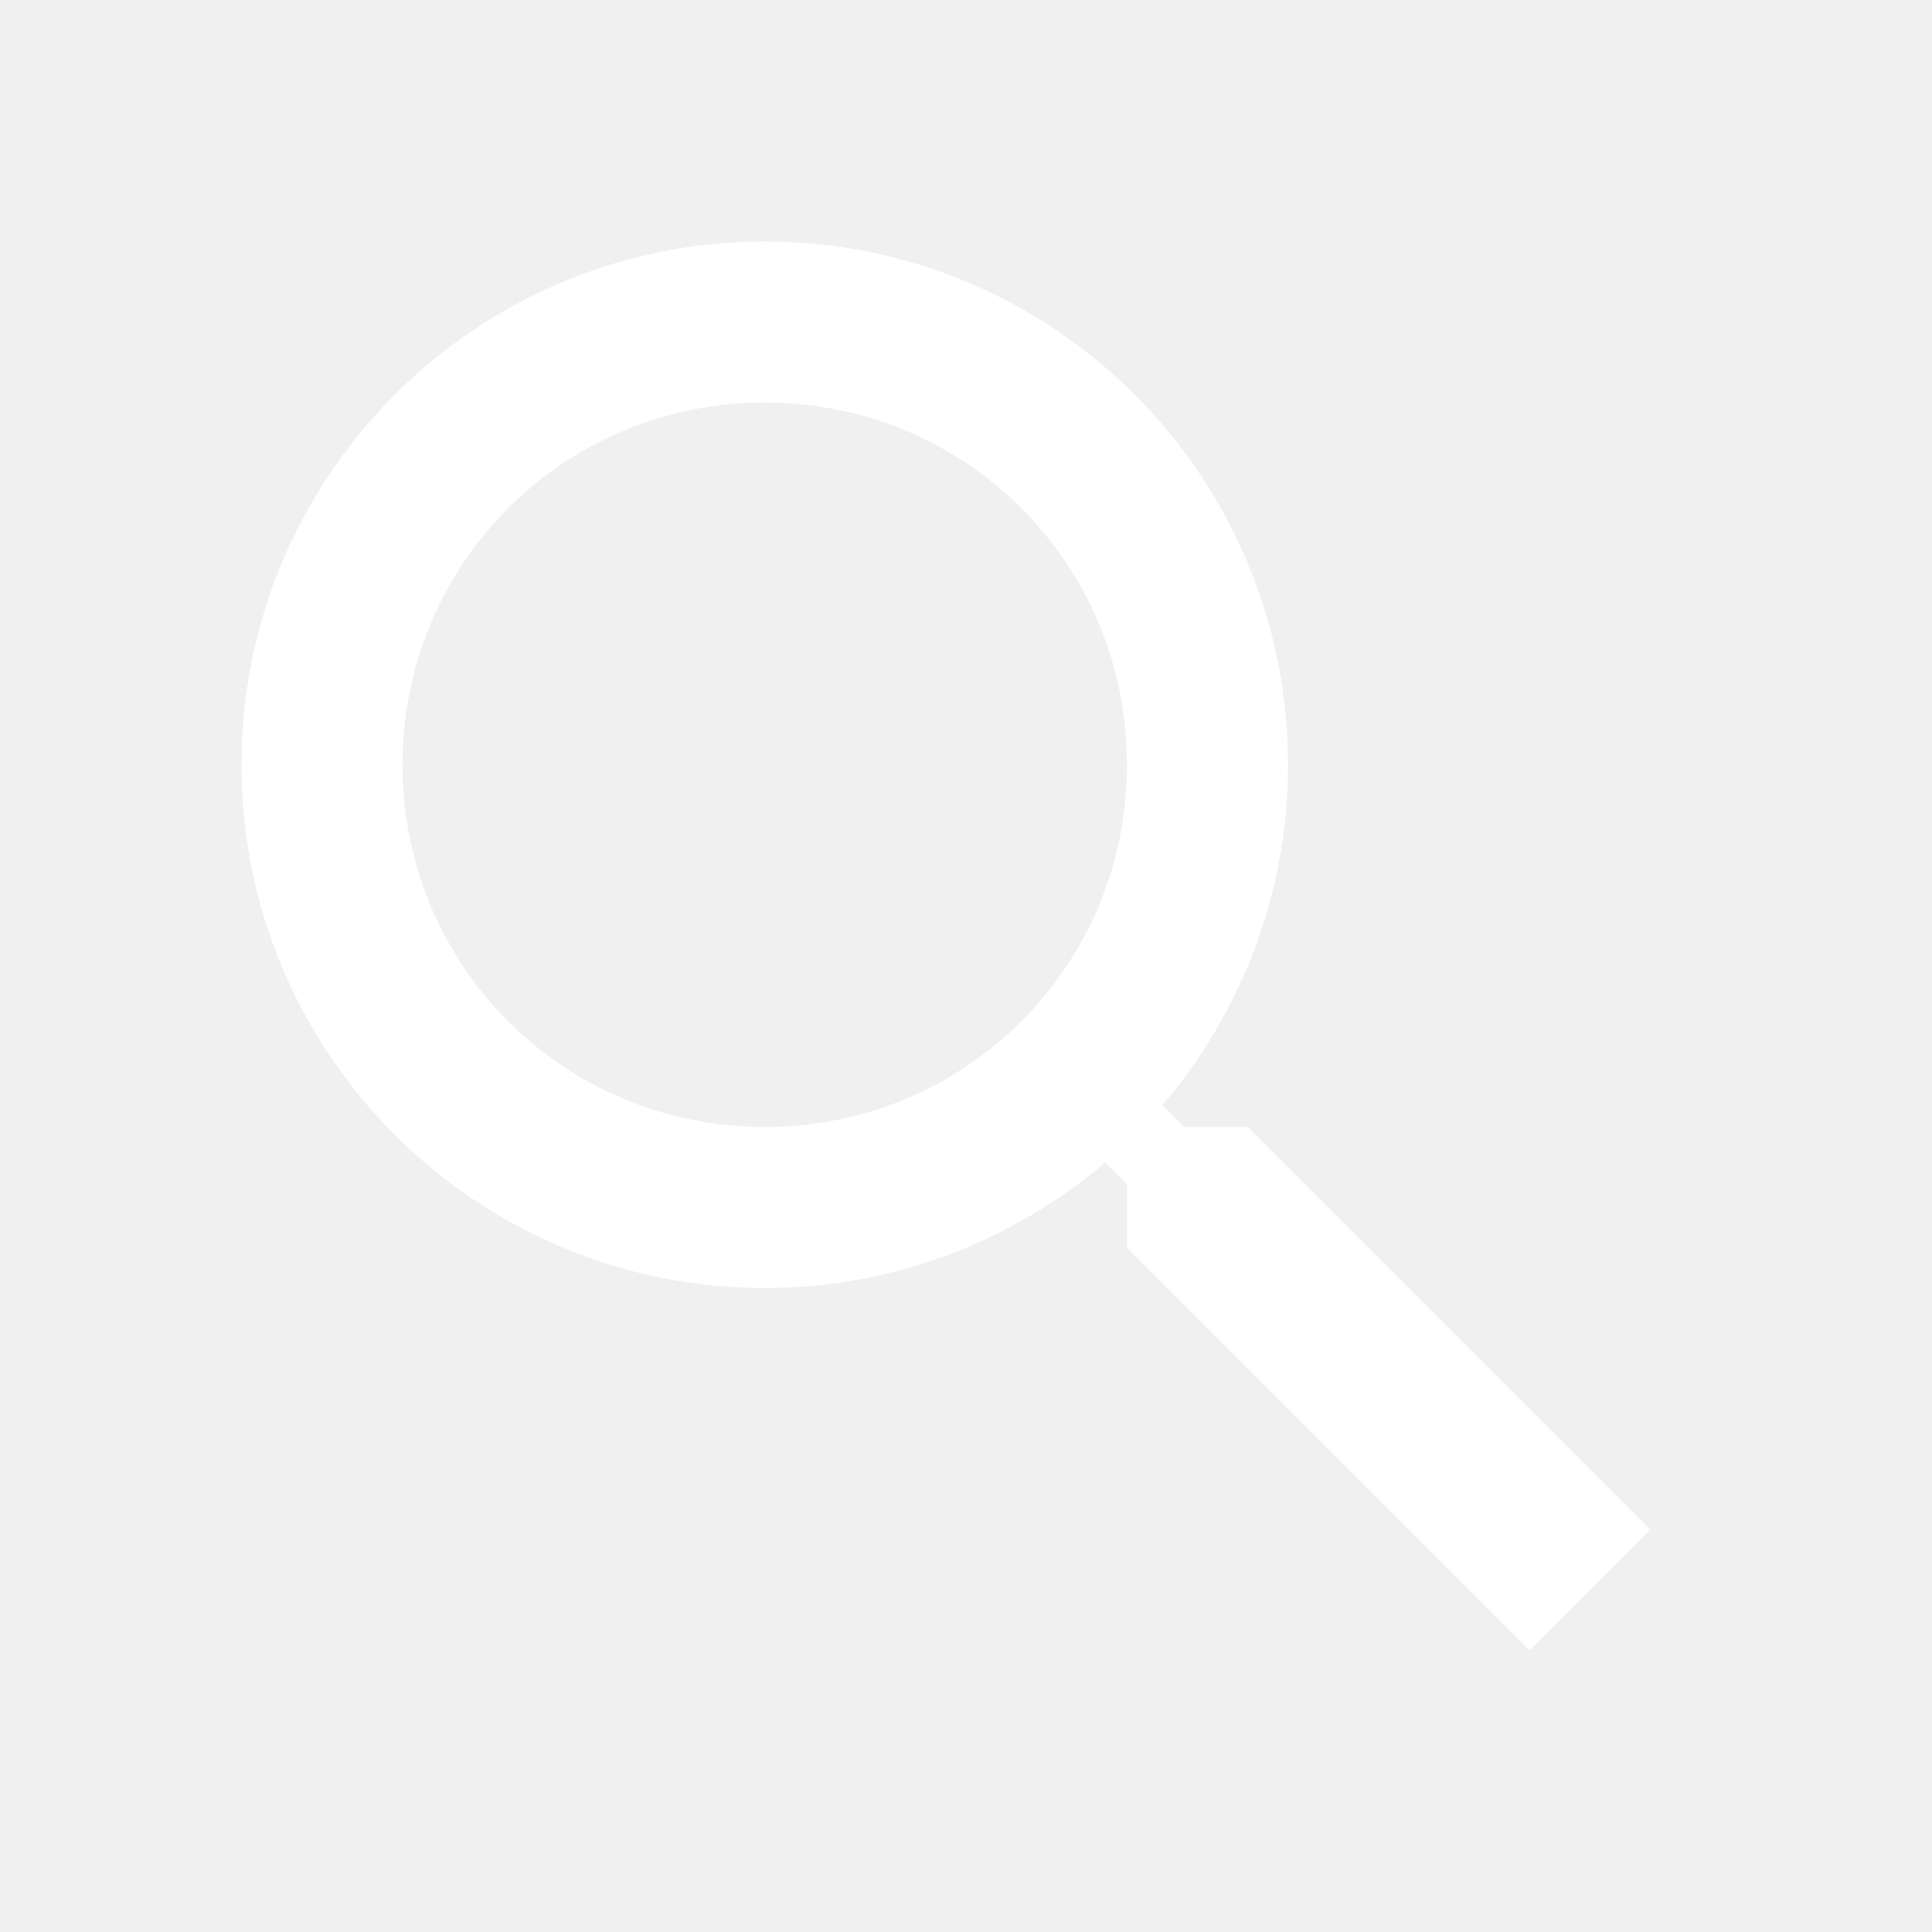
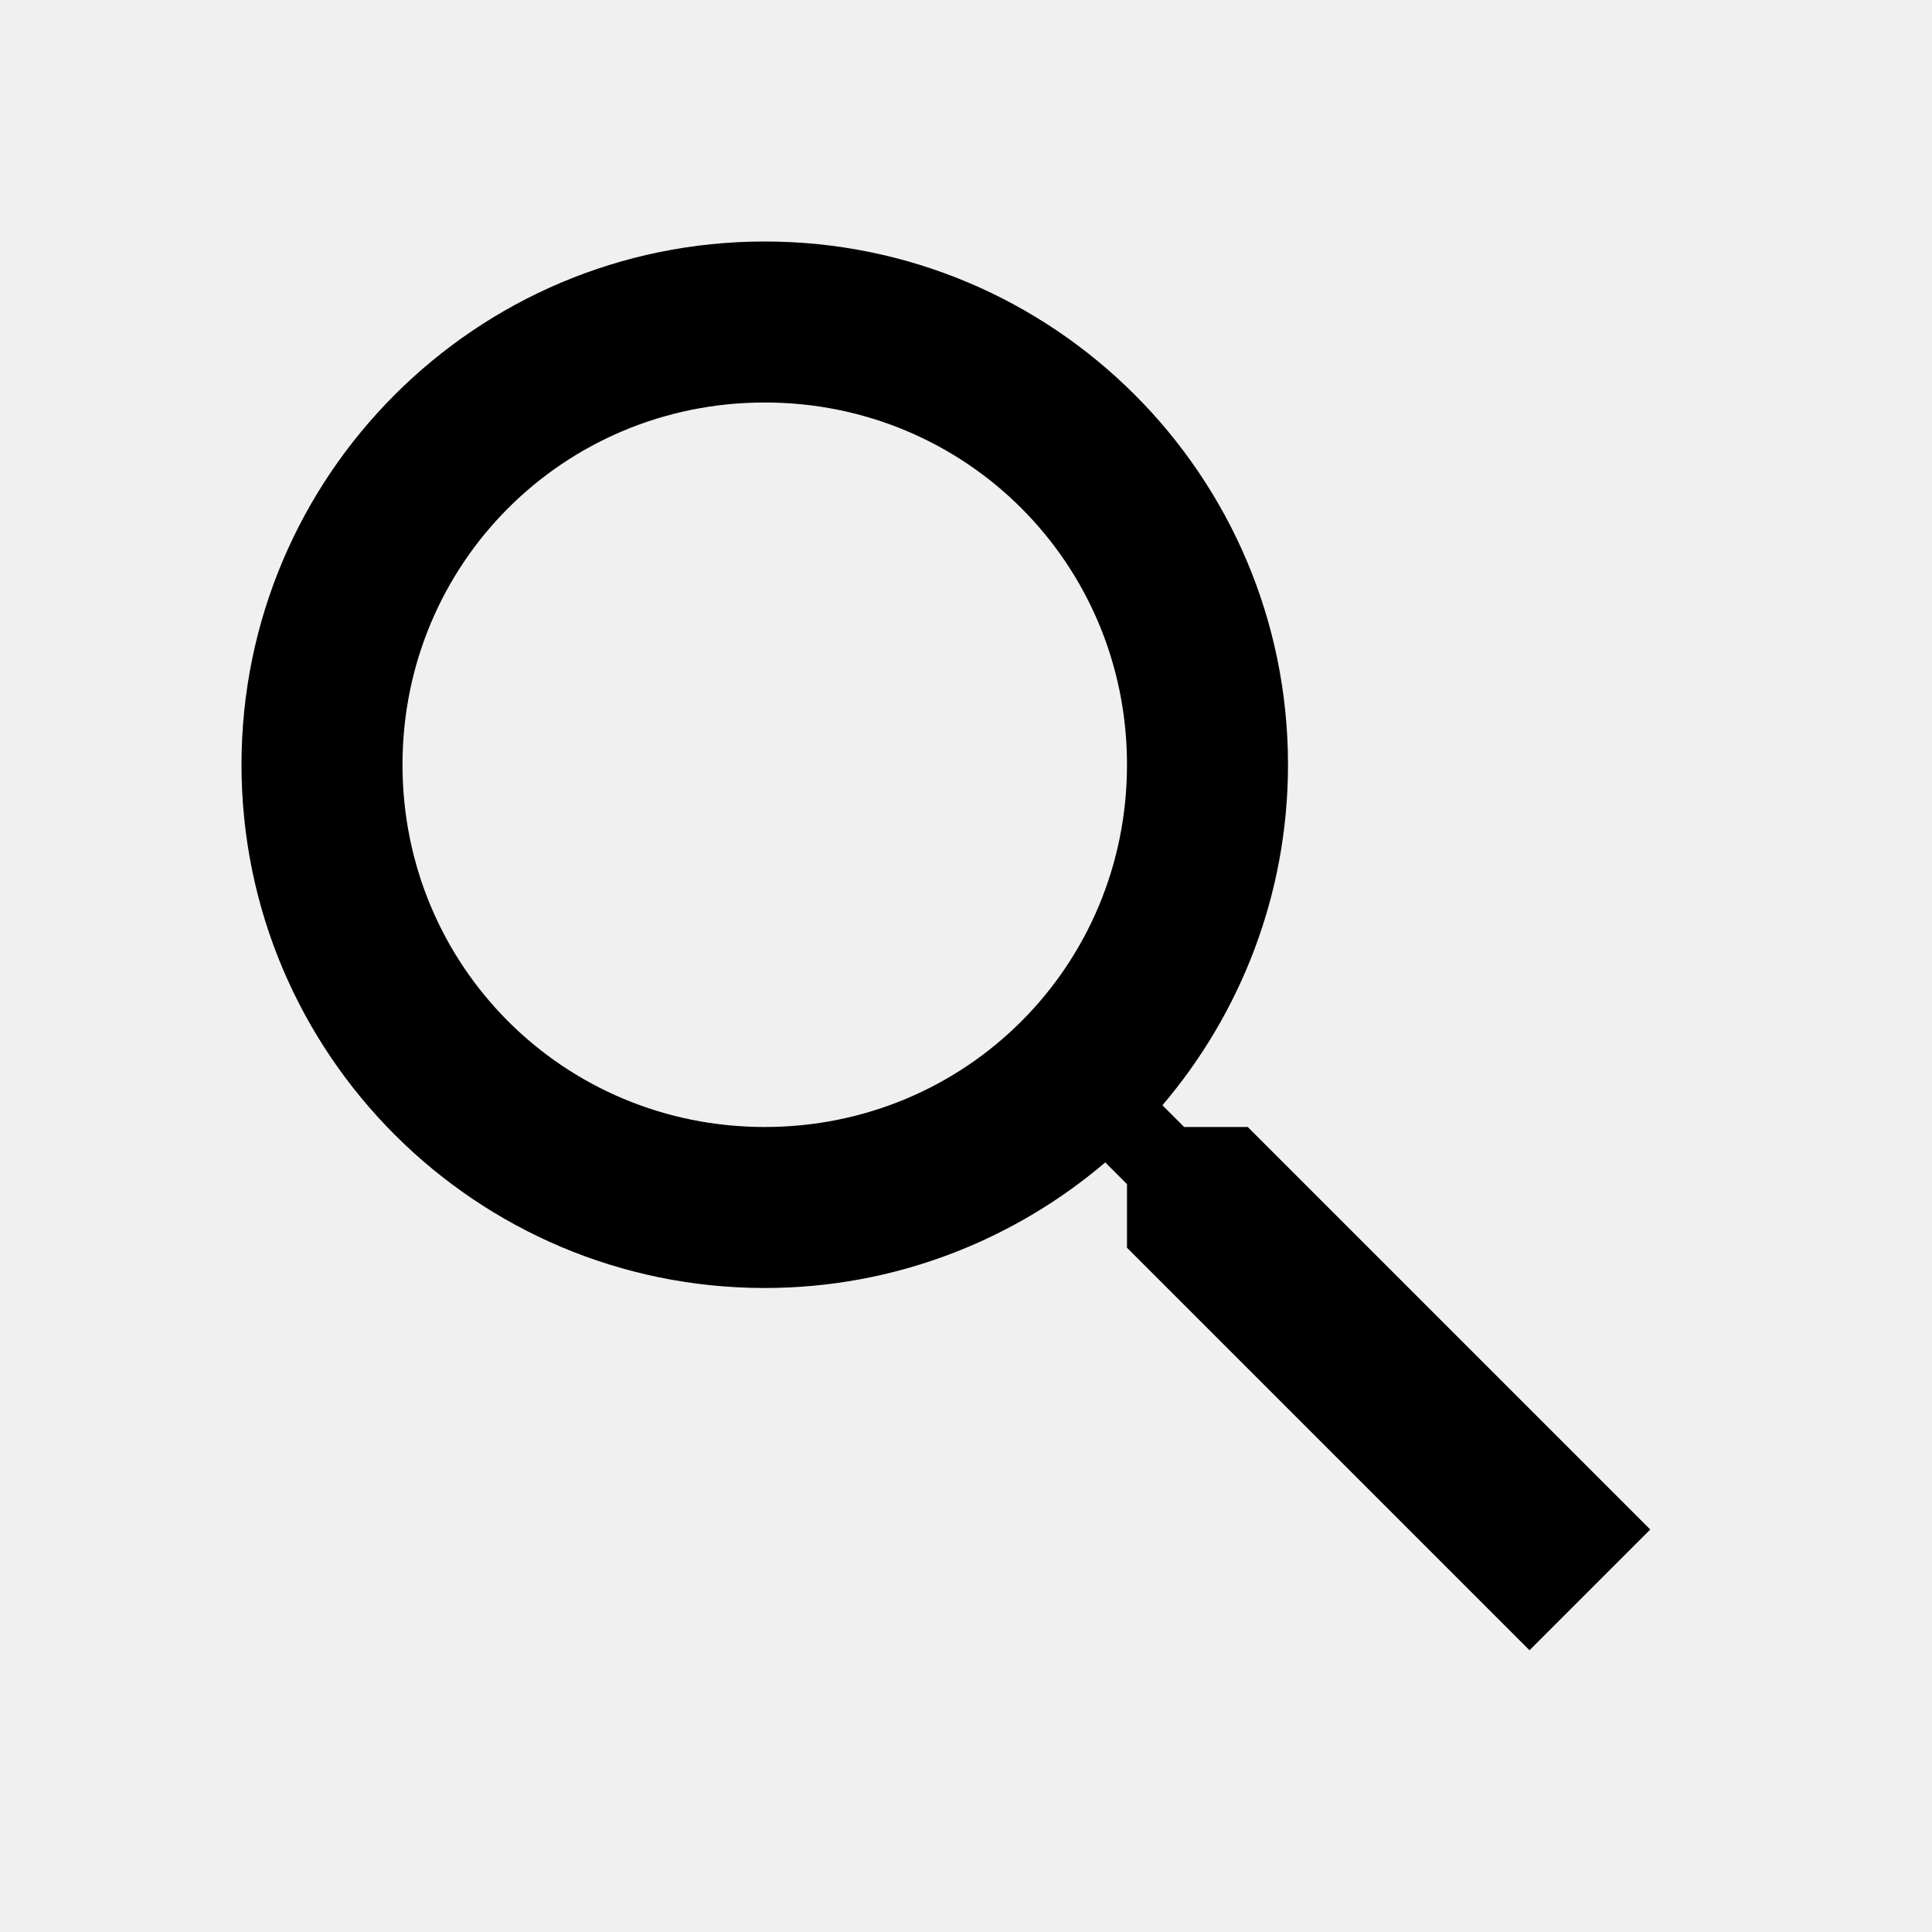
<svg xmlns="http://www.w3.org/2000/svg" viewBox="0 0 24 24">
-   <path fill="#ffffff" d="M9.5,3C13.09,3 16,5.91 16,9.5C16,11.11 15.41,12.59 14.44,13.73L14.71,14H15.5L20.5,19L19,20.5L14,15.5V14.71L13.73,14.44C12.59,15.41 11.11,16 9.5,16C5.91,16 3,13.09 3,9.5C3,5.91 5.91,3 9.5,3M9.5,5C7,5 5,7 5,9.5C5,12 7,14 9.5,14C12,14 14,12 14,9.5C14,7 12,5 9.5,5Z" />
+   <path d="M9.5,3C13.09,3 16,5.91 16,9.5C16,11.11 15.41,12.59 14.44,13.73L14.71,14H15.5L20.5,19L19,20.5L14,15.5V14.71L13.73,14.44C12.59,15.41 11.11,16 9.5,16C5.91,16 3,13.09 3,9.5C3,5.91 5.91,3 9.5,3M9.5,5C7,5 5,7 5,9.5C5,12 7,14 9.5,14C12,14 14,12 14,9.5C14,7 12,5 9.5,5Z" />
</svg>
